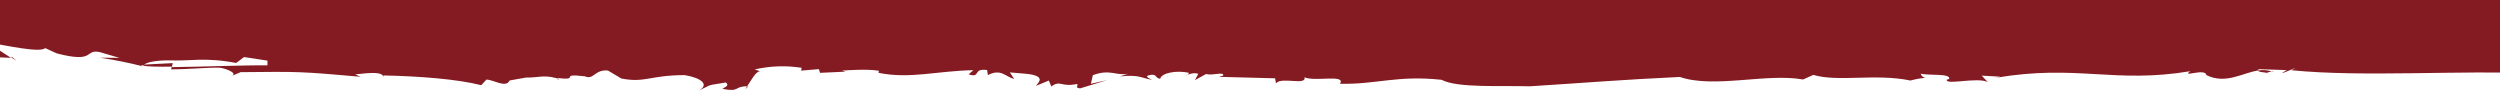
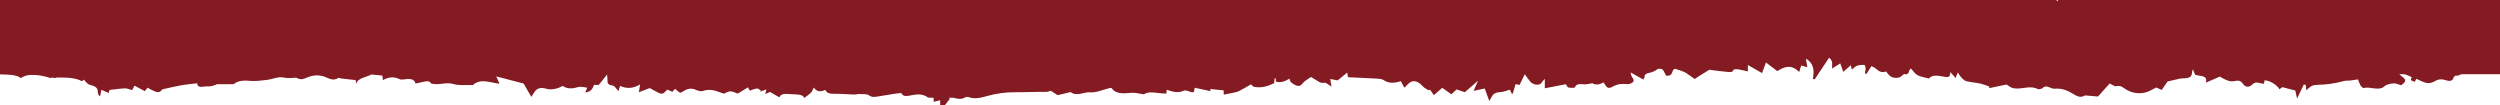
<svg xmlns="http://www.w3.org/2000/svg" id="Layer_1" data-name="Layer 1" width="1920" height="80" viewBox="0 0 1920 80">
  <defs>
    <style>
      .cls-1 {
        fill: #851b22;
      }
    </style>
  </defs>
-   <g id="Group_1085" data-name="Group 1085">
-     <g id="Group_1084" data-name="Group 1084">
-       <g id="Group_1083" data-name="Group 1083">
-         <path id="Path_615" data-name="Path 615" class="cls-1" d="M574.68,66.44h-.9a13.61,13.61,0,0,1-1.8,2.27Z" />
-         <path id="Path_616" data-name="Path 616" class="cls-1" d="M429.28,60.75c-.3-.11-.6-.11-.9-.23C428.48,61,428.28,61.55,429.28,60.75Z" />
-         <path id="Path_617" data-name="Path 617" class="cls-1" d="M909.78,57.91a4.33,4.33,0,0,0,2.5-.46A12.64,12.64,0,0,1,909.78,57.91Z" />
-         <path id="Path_618" data-name="Path 618" class="cls-1" d="M1745.38,54.84a1.52,1.52,0,0,0-.6.11c.5.23,1,.34,1.6.57Z" />
-         <path id="Path_619" data-name="Path 619" class="cls-1" d="M1742.48,56.43c-3.2-.68.9-1.25,2.3-1.48a21.37,21.37,0,0,0-10.7-.8C1734.08,55.63,1740.88,55.41,1742.48,56.43Z" />
-         <path id="Path_623" data-name="Path 623" class="cls-1" d="M572,68.71l-1.1.91A4.56,4.56,0,0,0,572,68.71Z" />
-         <path id="Path_624" data-name="Path 624" class="cls-1" d="M294.88,59.27a4.38,4.38,0,0,0-.7-1.7h-.4Z" />
-         <path id="Path_626" data-name="Path 626" class="cls-1" d="M110.58,49.6c-.2.23-.6.46-.6.8,3.2.8,11.5.91,22.1.8l.6-2.73Z" />
-         <path id="Path_627" data-name="Path 627" class="cls-1" d="M-91-14.19l19.6,5.45c-63.1,2.51-92.5-2.95-146.5,1.48l3-1.13c-7.9-1.26-12.3,11-99.1-4v-.57c-3,.11-3,1.25-9-.23l15,3.41c-9,1.37-16.8,4-28.8,4.44-2.5-.57-3.4-1.71-3.7-2.62l-29.4.91-9-3.53c-9,1.94-4.9,9.44-28.9,5.23,9.1,5.23-11.9,3.07-9,5.8-1.2-.68-4-1.59-6.2-2.5-14.3.57-41.2,2.05-47.9,4.78,0,0,55.9,10.92,71,16.49-20.1-1.36-5.3.68-1.3,2.39l1.3-1.25c12.1,1.25,12.1,4.55,18.1,5.46a2.48,2.48,0,0,0-.4-.91l-.8.45c-.6-.57-.2-1,.4-1.36-.1-.68.4-1.25,3.7-1l-.6.34c5-.45,13.7,0,17.5.23l.1,2.73c8.9-5.23,60.1,8,72.1,8.19,12.1,3.41,27-.91,42.1.91,24,.91,12,4,24,6.37,15,1.7-3-3.19,3-3.41l18,3.86c-10.5.34-4.8,1.94-2.9,3.07,15.6.46,40.1,5.46,44.9,0,21,2.62,21.1,4.78,30.1,5.12-3-1-9-1.93-9.1-3,8.4,2.39,4-.56.6-1.13,12.8-2.39,66.6,10,69.3,4v1.13c3-4.43-1.8-8.87,7.2-11.25l6,2,9-1.93c6,1.48,3.1,2.62,3.1,3.18,14.7-2,35.2.46,52.9,1l-18.8-12.17c15,2.84,42.1,8.53,45,4.66l9,4.1c30.1,7.84,21-3.42,33-1l15.1,4.44-15-.12a331,331,0,0,1,33,6.6l.1-.11c-.8-.23-1.4-.46-1.5-.68l2.1-.12c1.8-2.27,9.7-3.75,20.2-3.64,15,.69,26.8-2.61,50.8,2l6-4.55,18,2.73v3.64c-17.7-.23-50.9,1.14-73.6,1.37l-.4,1.7c13.5,0,28.8-1.59,37.7-1.25,4.3.68,15.4,4.55,7.4,6.94l8.3-3.53c44.9-.45,45.2-.57,92.1,3.53l-4.1-1.82c9.3-1,18.6-2.16,21.2.8,28.2.57,57.3,2.84,75.6,7.5l4-4.32c5.9.23,14.9,6.71,17.8.68l12.8-2.27c8.1.34,13.1-2.16,22.4.34h.1c.6.11,1.2.34,1.7.45,0-.11-.1-.22-.1-.34,18.4,1.94-.2-3.86,20.9-1.36,6.8,3.07,7.5-5.46,17.7-4.44l10.3,6.14c18.6,3.53,21.8-2.61,48.7-2.61,12.9,2.16,19.2,7.39,10.6,12,11.8-5.68,5.4-3.64,21-6.37,2.4,2.28.7,2.85-2.7,4.89,13.9,2.73,8.6-2,19-1.93,3-4.32,6.5-11.37,9.9-11.6l-4.1-1.36a94.94,94.94,0,0,1,36.1-1.25l-.5,2.16,13.7-1.14.9,2.84,19.6-.91-2.7-.8c4.6-.34,19.7-1.36,28.3.12l-.3,1.59c24.4,4.89,44.4-1.48,72.9-2.05l-3.7,3.19c9.7,3.18,2.7-4.89,14.2-3.3l.6,3.86c10.2-5.12,13.2,1.14,20.2,3.07l-3.3-5.11,13.2,1.13c14.6,1.71,8.9,6.48,6.8,9.21l9.9-4.09,1.9,4.55c7.2-5.23,7.2.8,19.9-1.93,1,1.7-2.2,2.73,2.2,3.41l20.9-6.37-12.6,2.84,1.5-6.6c13.2-5,17.8.68,27.2-1.13L860,58.7c15.3-1.59,16.2,1.25,24.8,2.61-2.7-1.25-6.8-3.07-.6-3.86,4.6-.34,2.5,2.27,6.8,3.07,1-4.44,12-6.71,22-4.66a1.85,1.85,0,0,1-1,1.59c2.5-.68,3.9-1.82,8.3-.8l-2.6,4.89,8.5-4.67c5.7,1.37,14-2.16,13.2,1.14l-3.2,1,43.1,1.13.6,3.87c4.3-5.35,23.5,2,22-4.66,8.1,3.64,32-2.62,27.2,5,28.3.57,43.6-6.71,78-3.07,12.2,6.48,45.8,4.32,67.9,5,43.1-2.73,71-5.12,115.1-7.17,26.5,9,66.2-3.07,94.7,1.93l7.8-3.52c19,5.68,47.9-1.25,74.6,4.32a74.71,74.71,0,0,1,11.5-2.16,4.14,4.14,0,0,1-3.6-3.07c7.6,1.59,23-.46,21.9,4.09l-1.9.46c-1.1,4.55,23.1-2.16,31.5,1.82l-4.7-4.89,14.4.8-3.9.91c62.8-10.69,91.1,4.66,149.8-5.12-7.8,5.34,11.6-2.73,12.3,3,14.8,7.27,27.4-1.6,39.6-3.53,0-.34.1-.57.8-1l21.3.68c-12.7,7.28,15.3-6,3.6.11,55.3,5.46,127.6-.11,191.6,2.39l-2.8-1.93c16.2.34,36.5-1.94,48.8,1.13s27-4.77,31.8-5.11c13.5-3.19,25.8,3.18,20,2.84,14.5-.91,28-7.62,48.1-4.66,6.9,6.25,54.7-6.15,55.3.91l.2-.57c25.7,4.89,49.9-3.42,77.6,1a4.64,4.64,0,0,1-1.5,1l56.3-21.15-16-23.31-48.8-19-132.2,4.1-105.5-7.4-256.8,2.5-18.3,5.23c-50.5-9.2-115.2,1.37-169.5-5.22L1537-8.74c-15.3.23-14.3-2.5-18.1-3.3-142.6,1-289.3,7.06-417.6,1.37-12.4-3-50-1.25-59.7-4.44-41.7,5.58-85.8,5.46-127.5,4.89l1.6-.45-19.6.91c-.8-.34-.9-.91-.3-1.25-22.2,4-57.1,0-84.2-1.59l1.6-.46c-158.3-.8-305.3,7.62-462.4,1.37-73-7.39-158,2.84-241.7-3.3C93.38-19.66-76-16.36-91-14.19Z" />
-         <path id="Path_629" data-name="Path 629" class="cls-1" d="M9.58,44H8.48l4.2,2.73Z" />
-       </g>
-     </g>
-   </g>
+   <path class="cls-1" d="M16,60c5.65-4.55,17.62-1.81,23,0,1.29-1.22,2.92.69,4.1-.42C65.42,59,61,64.5,64.41,61.19a27.87,27.87,0,0,0,2.23,2.48,5.89,5.89,0,0,0,2.46,1.54c4.53,1,6.1,2.46,6.05,5.82a3.81,3.81,0,0,0,1.71,3l1-5.09,5.6,2.48c.3-1.18.54-2.13.6-2.35,4.39-.48,8.19-1.07,12-1.21,1.65-.06,3.37.83,5.36,1.36l1.86-3.43L111.19,70l2.13-2.64c1.77.93,3.29,1.85,5,2.58,2.06.87,4.22,1.53,5.66-.65a2.68,2.68,0,0,1,1.51-.87c4.69-1,9.35-2.16,14.12-3,3.87-.67,7.88-1,12-1.46-.41,2.73,2.12,3.1,5.82,2.46,1.12-.2,2.39.06,3.53-.1a16.1,16.1,0,0,0,5.63-1.63h12.86c2.52-2.31,6.59-3.18,12.09-2.62,4.32.44,9-.17,13.39-.69,3.23-.38,6.24-1.61,9.48-2,2-.24,4.19.42,6.32.58a33,33,0,0,0,3.44-.07c1.31,0,3.08-.45,3.83,0,3.39,1.9,5.74.48,8.63-.65a17.81,17.81,0,0,1,13-.2c2.75,1,6.24,3.54,10.13.81.29-.2,1.61.34,2.48.44,3.44.41,6.89.78,10.94,1.24,0,.52.16,1.9.27,3.27.79-4.92,7.85-5.38,11.75-7.58l8.41.82.48,3.57a12.73,12.73,0,0,1,13.07-.69,5.33,5.33,0,0,0,2.57.1c4.34-.6,8.44-.92,9.38,3.12,2.46-.53,4.36-1,6.32-1.34s4.35-1.11,5.46,1.14c.19.4,2,.52,3.09.63,4.74.47,9.12-1.57,14.41,0,4.35,1.27,9.95.58,14.78.74,6.08-5.42,13.25-1.76,20.46-1-.72-1.63-1.49-3.39-2.49-5.63l21,5.48,5.91,10.21c1.05-1.6,1.77-2.68,2.48-3.77,2-3,4.9-3.74,9.31-2.37,3.2,1,8.86,0,12.15-2.26a17.24,17.24,0,0,0,3.6,1.63,14.5,14.5,0,0,0,4.61.14c1.83-.22,3.55-1,5.36-1.1a29.71,29.71,0,0,1,5.39.74l-1.46,3.62c4.68-.43,5.68-3.19,6.77-5.88l3.5.15,6.51-8c.09,1.37.19,2.68.26,4,.09,2-.4,3.87,4,4.45,1.67.22,2.75,2.55,4.44,4.28L476.24,66c5,2.23,9.88,2.12,15.3-1.16-.36,2.55-.57,4-.85,6L499,67.65c2.28,1.22,4.49,2.52,6.87,3.66,4.2,2,4.58-1.33,6.85-2.44l3.69,1.64,2-2.25,3.9,3.1c1.17-.59,2.29-1.06,3.25-1.66a8.89,8.89,0,0,1,9.15-.58c1.34.62,3.74,1.23,4.85.83,6.81-2.48,11.73.61,16.35,2,2-.78,3.5-1.87,4.94-1.82,1.82.06,3.58,1,5.77,1.75l7.79-4.81,1.44,2.55a29.56,29.56,0,0,1,5.41-1.7c.85-.1,2,.93,3,1.44l-.55,1,4.86-1.71c-.29,1.28-.51,2.23-.82,3.58l3.59-1.6,7.19,4.12c1.57-3.6,5.85-2.55,10-2.37s8.08,0,9.12,2.83a45.68,45.68,0,0,0,5.12-4c1.08-1.14,1.46-2.58,2.24-4,1.63,2.35,4.18,4.09,8.8,1.83,1.41,3.13,4.58,3,8.13,3,4.82,0,9.65.43,14.49.58,1.12,0,2.28-.48,3.39-.42,2.55.14,6.08-.12,7.39.88,2.35,1.8,4.42,1.43,7,1,4.32-.72,8.64-1.43,13-2.09,1.58-.25,3.2-.35,5-.54,1.12,2.61,3.63,2.56,6.92,1.88,4.62-1,9.3-1.57,13.29,1.37.74.55,2.81.27,4.62.39v3.08l5-1.18v6.34l1.43.32,6-7.8-.84-.7c1.41,0,3-.3,4.2.06,3.07.94,5.76,1.16,8.49-.47A4,4,0,0,1,744,74.6c5,1.77,9.54.38,14.07-.85a77.41,77.41,0,0,1,21.72-2.91c7.9.06,16-.41,24-.27a11.94,11.94,0,0,0,3.2-.88l5.27,3.4,9.23-2.2c.28-.06.75-.19.85-.11,4.73,3.55,9.82-.28,14.89.12,4.72.37,9.91-2.06,14.91-3.25a12.6,12.6,0,0,1,1.5-.11c3.21,4.9,9.18,4.32,15.51,3.74,2.67-.24,5.56.65,9.39,1.17,4.31-3.15,10.94-.34,17.2-.63.13-1.1.22-1.95.34-2.94,4.37,1.62,8.69,2.91,13.39.66a4.25,4.25,0,0,1,2.38.19c5.22,1.86,5.2,1.88,5.64-2.34L929.76,70c-.13-.74-.26-1.45-.29-1.65l10.33,1.07v3.26c2.56-.5,5.11-1,7.62-1.5a18.28,18.28,0,0,0,4.24-1.26c3-1.56,5.87-3.3,9.1-5.14l2,1.87c6.46,1.19,11.25-.6,15.85-2.78.08-1.07.17-2.21.28-3.66,5.47.92,9.42-.64,13.46-2.47,1.48-.67,4-.3,6-.46,1.82-.14,3.63-.36,5.44-.55V-8.5l-11.14-.36c.2-.92.47-2.09.72-3.21l-13.43,1.2c.23,2.5.42,4.63.66,7.34l-8.2-7.13-1.3.46a30,30,0,0,1-1.37,3.7c-.22.44-1.12.72-1.71,1.07-.49-.51-1.32-1-1.41-1.55a24.63,24.63,0,0,1-.06-3.81L954.14-7c-2.36-1.33-4-4.61-8.62-1.94a1.31,1.31,0,0,1-.81.11c-6-2.86-7.63-.3-8.18,3.85l-2.9-3.39c-4.16,2.75-2,10.62-12.79,7-.77,1-1.37,1.82-2,2.62-1.31,1.84-2.53,3.18-5.86,1.17-.83-.51-3.94,0-5.22.72-1.84,1-3,2.6-5.23,4.73-.19-1.88-.3-2.87-.45-4.32L895,5.68l3.84,2.21-4,1.79c-3.22-1.89-8.74-1.69-11.17.36-3.21,2.71-11.12,4-16,3.43-3.19-.36-6.71.52-10.06.92-1.12.13-2.16.65-3.28.71-3.2.16-6.43.17-9.47.24.26-.64.81-2,1.43-3.58-4.16.82-7.45,1.54-10.81,2.06a5.91,5.91,0,0,1-3.26-.4c-2-1.18-3.25-.93-5.25.15-2.33,1.26-5.12,2-8.12.21-.87-.51-3-.22-4.53,0-3,.4-5.88,1-9.2,1.57V11.77l-5.15,1.4c-4-2.86-6.11.34-8.91,1.58-2,.89-3.92,1.85-5.88,2.77l-1.09-1,4.39-3.14-28,2.65c-.54-.85-1-1.65-1.54-2.45l-16.64-4c-3.53.43-5.78.9-8,.93-2.86,0-7,2-7.86,3.94-.31.75-.76,1.46-1.33,2.54a31.62,31.62,0,0,0-4.26-4.31c-1-.74-3.87-1.55-4.28-1.27-3.23,2.27-5.25-.05-7.7-.68-3.1-.8-6.17-1.67-9.33-2.33-2.39-.5-4.9-.72-7.3-1.32-6.24,1-11.87.72-16.49-3.24-.69-.59-3.69-.26-5.41.09-5.46,1.12-9.85-.58-14.46-2a14,14,0,0,0-5.12-.37c-.64.06-1.06,1.21-1.35,1.57L639-1.16c-2.58.45-7,1-9.34-2.2l-6.45,1.14c1.35-3.91-4.22-2.69-6-5.13-.91,2.1-1.52,3.48-2.12,4.86-.24-2-3.87-4.19,1.6-5.84-4.94-1.8-7.18,1.17-10.19,1.09-3.42-.43-6.9-1.35-10.25-1.17-5,.26-6.47-.45-4.89-4.72-2.69.81-5,2.18-6.48,1.83-3.52-.87-6.89,2.86-10.13-.1a3.93,3.93,0,0,0-1.94-.43c-5-.2-5-.19-6.6-3.23-.54.44-1,.77-1.39,1.14a10.88,10.88,0,0,0-.82,1,3.51,3.51,0,0,1-1,0c-4.15-2.64-8-3.8-11.29.68-.25.34-1.62.31-2.48.44l-6.19.93,0,1-4.59-2.63L536.79-10,529.27-8l-2.75-5.68-3.61,3.24L514.63-14c-2.71,3.43-8.26,1.78-12.18,1.29-7.39-.93-13.68,1.18-20.44,1.89-.62.06-1.08.83-1.47.52-4.75-.26-9.5-.54-14.25-.79-1.84-.09-3.81.55-5.21-1.11-.3-.36-3.2.29-4.87.8C451-12.72,447.69-11.52,445-8c-1.3,1.68-4.46,3.26-7.18,3.67-2.07.31-4.81-1.24-7.15-2.1a9.74,9.74,0,0,1-2.26-1.71c-3.74,1.51-7.23,2.6-11.94,1.19-2.12-.63-5.7,1-8.62,1.57-.59-1.65-1.9-2.76-5.26-2.43-1.39.14-3-.63-4.79-1.07.23-.09-.19,0-.24.11-1.33,3.57-2.54,3.93-6.85,1.48A10.89,10.89,0,0,0,383.14-9c-1.16.16-2.62-.68-4.36-1.2l-2.11,1.65c-4.12.34-7.47.64-10.82.87A3.39,3.39,0,0,1,364.23-8c-4.14-2.27-6.63-.81-8.67,1.94l-16.82-4c-1.32.74-3.21,2.6-5.51,2.87-2.59.3-5.5-1-8.34-1.31-5.44-.58-11.41-2.06-16.24-1.08s-8.87,2.66-14.78.56l2.2,2.93-6.13-.87L286.47-.46C285.31-3,283-4.38,278.78-3.87c-.51.06-1.31-.89-1.94-1.38-1-.79-2-1.6-3.79-3.05-.22,1.86-.34,2.86-.5,4.13-5-1.13-9.89-2.32-14.86-3.29-1.2-.23-2.71.32-4.09.4a3.41,3.41,0,0,1-1.92-.32c-3.62-3.07-8.15-3.81-13.73-3-1.31.18-3-1.09-4.56-1.59-1.87-.59-3.81-1.06-6.8-1.88,1,2.7,1.73,4.47,2.41,6.24l-.81.33-7-5.62-1.44,2.39L207.18-11.7c-.12.12-.76.76-1.39,1.41l-.32-.68-9.63,2.05L189-13.75l-2.68,2.33-5.05-7.82-2.91,2.14L168.46-18l-2.09-1.82-3.06.9-4.78-4.49-1,.29c.19,1.41.37,2.82.6,4.65-4.22-1.49-10,.15-11.5-4.78-1.12,1.45-1.81,2.36-2.06,2.69H122.72l-2.18-4.68H120v6.33L109.5-23l-2.87,3.11-8.06-2.18c.67,1.31,1.14,2.25,1.36,2.68-3.51,1-6.84,1.88-10.19,2.77a12,12,0,0,1-2.47.45,16.13,16.13,0,0,0-2.62-.15c-4.19,1-7.29-.22-10.61-2.61l.33,3.25-7.87-4.5v5.08l-1.28.76L61.89-18.9l-1.7.9L61-14.56c-5.79-2.34-5.79-2.34-8.17.8-.85-.33-1.71-.63-2.52-1s-1.63-.77-3.3-1.55l2,3.63c-4.84-1-9.36-4.75-13.33.19l-4.72-2c-7.4,3.12-5.25,8.88-8.74,13.94v-7L19.42-4.66c-3.34-4.6-8.88-4.49-18.28-.09l3.34-5L-1.3-11.57C-2.88-7-8.46-8.65-12.62-8.07c-.24,0-.69-.41-1-.67-2.17-2.16-4.56-2.58-8.76-2.19-4.55.41-10.67,2-13.88-2.63l-3.67,4.62-4.73-1.3a23.38,23.38,0,0,1-1.87,2.82A5.78,5.78,0,0,1-51.89-5c-2.09-.12-4.26.37-7.54.71l-6.2-5.83v4.26c-1.83.7-3.06,1.48-4.45,1.65-2.53.33-5.72,1.25-6.42-3L-79-3.86l-1.79.38L-88.44-11c-2.63,2.91-4.3,4.72-5.91,6.54-1.3,1.48-7.81,1.8-10,.85a21.44,21.44,0,0,0-7.25-1.89c-2.24-.12-4.6.77-7.58,1.34l-5.22-1.09c.9,3.25-1.38,4.22-4.48,5.13-1.59.47-2.52,2-3.89,3.12l-1.56-1.19L-142,4.14V9l-6.53-3.57.33,4.47L-154.36,6V76.67c8-1.06,15.75-3.14,24-3.3,1.65,0,3.36,1.36,5.16,2.15.13-.29.37-.56.33-.8-.84-4.43,3.58-6.92,9.87-5.34,3,.77,5.24.57,7.65-.92,4.09-2.51,8.56-1.58,10.36,2.21l2.49-2.24c4.93,2.94,6.82-1.63,10.85-2.07l3.17,3.17,3.36-2.06c1.2,1.38,2,3.11,3.78,4.09s4.33,1.12,7.09,1.75l.57,2.76c1.7-1,2.91-1.6,4-2.31s2.1-1.72,3.36-2.4c4.53-2.45,6-2.1,7.62,1.61.49,1.14,1,2.27,1.4,3.11l7.52.74,3.91-2.5,3.62,1.33c-.24-2.73-2.06-5.67,3.65-6.62l2.36,1.52c4.95-4.16,4.95-4.16,9.89-1.78L-17,66l4.28.89C-9.73,64.72-14.27,55.71-11,54A22.06,22.06,0,0,0,0,57C7.05,57.1,13.58,57.72,16,60Z" />
+   <path class="cls-1" d="M979.84,62.68v-74.9c1.09-.16,2.71-.7,3.17-.41a18.52,18.52,0,0,1,4.41,3.73c1,1.22.36,3.16,3.66,3.13,2.22,0,5,.63,6.54-.07,5.78-2.71,9.81-.28,13.83,1.8,2.2,1.14,4.09,1.58,6.39.58,3.76-1.64,7.79-1.66,12-1.22,2.81.3,6,1.13,7.44-1.65.15-.28,1.3-.43,2-.46,5.52-.22,11-.39,16.58-.58,3-.1,3.92-1.12,3-3-.24-.51-.42-1-.71-1.75,3.43-.25,6.85-1.15,9.49-.53,3.38.8,5.09.1,6.77-1.55l11.28,3.77c.77-1.82.74-4.29,2.55-5.54,5.76-4,13.72-3.76,19.86.26,2.66,1.74,5.43,3.39,8.44,5.25,2.32-3.78,6.54-4.51,10.36-2.51a5.66,5.66,0,0,0,2.3.63c2.61.08,5.25-.09,7.86.06,2.86.17,5.12.07,6.45-2.1,1.14-1.87,3-2.32,5.46-.57.66.47,2.18.4,3.32.58l.72-6.82,1-.54c1.09,1,2.91,2,3.12,3.11.57,3,3.55,3.48,7,3.34,2-.08,3.87-.95,5.87-1.14s4.55-.43,5.6.25a11.38,11.38,0,0,0,10,1.68c1.45.76,2.49,1.76,3.69,1.86,3.41.29,5.23,1.49,6.23,3.61.3.64,1.26,1.15,2.5,2.21,0-2.18-.35-3.72.1-5.13s1.32-3.15,2.73-3.53a10.37,10.37,0,0,1,6.24.68c2.84,1.55,4,.83,5.48-.84.94-1,2.39-2.36,3.84-2.51,3-.31,3.73-1.58,4.57-3.15.43-.81,1.46-2,2.33-2.08,5.85-.33,11.61-.19,17.55-1.05,5-.72,10.74.87,16.16,1.35a9.14,9.14,0,0,0,3.81-.25c4-1.7,5.85-1,6.29,2.15.1.77,1.17,1.48,1.89,2.33l3.34-1.3,4.94,8.49,1.68.11c2.52-2.79,5-5.57,8.31-9.16l4.48,7.71c.4-.4.67-.61.87-.86,1.61-2,2.63-4.16,7.32-3.91,3.25.18,6.61-.69,9.94-1a2.91,2.91,0,0,1,1.46.62c2.78,1.77,5.42,3.65,8.33,5.32,1.65.94,3.57,1.41,5.22-.32,1.41-1.48,3-2.65,6.19-1.48,2.28.83,5.1,1,7.67,1.43l1.23-.86,3.37,11.63c1.09-1.74,1.28-3.48,2.07-5.08.69-1.41,2-3.77,3.1-3.81,3.47-.11,7.93,0,10.29,1.32,3.24,1.88,6.11,2.39,9.46,1.32a14,14,0,0,1,11.15.95c2.33,1.09,5.28,2.24,7.92,2.22,3.31,0,5.19.53,7,2.32,3.49,3.53,10.44,3.4,13.45-.24,1.47-1.77,3.23-2.18,6.15-2s6-.48,9-.77l-4.46-7.07,1.52-1.51c1.81,5.12,6.53,4.36,11.11,3.94a10.49,10.49,0,0,1,1.67.39c6.19.8,12.21,2.41,18.78,1.33,1.46-.25,3.32.95,5.08,1.15a50.94,50.94,0,0,0,9.6.57c2.08-.17,4-1.5,5.94-2.32a46.78,46.78,0,0,0,3.48,4.33,12.69,12.69,0,0,0,3,1.54,15.27,15.27,0,0,0,2-2.07c1-1.57,1.85-3.19,2.75-4.79h1.16l4.4,6.23c.54-.76,1.08-1.5,1.25-1.75,3.35-.4,6.08-.61,8.7-1.1.89-.16,1.93-1.56,2.16-1.48,4.09,1.53,8-.51,11.78-.21,3.54.28,6.87,1.75,10.65,2.8l1.91-1.58c2.26.11,4.46,2.71,6.43,0,1.53-2.12,3.46-1.71,5.74-.68,2.63,1.19,4.85,3,8.66,2.42a4,4,0,0,1,2.22.85c3.38,2.36,6.53,2.1,10.13.08a13.79,13.79,0,0,1,6.21-1.66c2.94,0,5.89.74,8.86,1.16l6.47,6.63,3.09-8.21c4.3,1,8,2,11.73,2.67a12.42,12.42,0,0,0,3.68-.43c2.53-.38,5-.84,7.57-1.17,1.94-.26,3.92-.38,6.11-.58,1,3,4.23,2.94,8.32,2S1629-6.41,1633.19-7a9,9,0,0,1,4.12.43c4.94,1.93,6.13,1.78,8-.53,3.51-.39,6-.87,8.51-.91,4.72-.08,10.19-.87,14,.46,3.61,1.27,5.75,2.05,9-.41l2.14,3.75c6-1.76,12-2.55,18.19-.47,4-3.33,8.68-.83,13.31-.52l3.21-5.24c1.91-3.13,1.91-3.13,4.24-2.72.39,1.21.3,2.3,1,2.8a5,5,0,0,0,3.32-.21c4.63-2.44,12.4-.79,15.39-5.56l2.63,1.52c3.81-1.27,7.3-1.3,10.42.89a3.22,3.22,0,0,0,4.85-.65c.48-.58.88-1.19,1.74-2.34l3.94,4.16c3,0,5.84.56,7.83-.11,3.89-1.32,6.88-.89,9.33.87a44.74,44.74,0,0,0,5.63-3.13,27.12,27.12,0,0,0,3.57-3.78L1793-20l7.28,4.33c3.7-3,8-3.93,13.32-2.91,1.31.25,3-.3,4.45-.56,1.07-.19,2.07-.63,3.14-.75,3.89-.42,7.79-.74,10.82-1L1833.7-27l1.49.07,1.71,2.17a11.58,11.58,0,0,1,9,1c1,.53,2.58,1.22,3.44,1a48.08,48.08,0,0,1,12.17-1.37c4.1,0,7.38.59,8.87,2.91s3.78,2,6.59,2.36c4.13.47,8.79.5,11.69,3.31,1.59,1.55,5.58,1.27,7.06-.45a25.45,25.45,0,0,0,2.17-3.45c4.13.49,6.9-.57,7.28-3.91l1.23.31c.29,1.87.59,3.73,1,6,2.57,0,5.6,0,8.62,0,2.45,0,4.78-.48,6.66,1.39,1.26,1.26,3,1,5.17-.24s6.08-2.58,8.27-2.05a35.08,35.08,0,0,0,17.8,0l3.5,2.92c3.68-.8,6.82-1.91,10.06-2.07,3.52-.16,7.06.47,8.37-2.79.84.41,1.51.57,1.71.87,2.86,4.28,5.78,8.47,14,8.81,2.2.09,4.4.22,7.69.39,1.6,1.8,5.13,1.5,9.16,1,4.68-.63,9.51-.76,14.27-1.12,2-.15,4.64.15,6-.59,2.82-1.5,4.2-.61,6.31.57,1.14.64,3.26.48,4.93.67.22-.83.85-1.73.57-2.48-.87-2.3.56-3.37,3.66-3.9,1.82-.31,3.57-.8,5.44-1.23l2,2.55c7.07-.86,7,6.18,13.93,5.74l1.13-4c4.58-.19,8.55-.42,12.53-.5a4.85,4.85,0,0,1,2.7.74c2.69,2.31,5.27,2.24,7.71.07,1.72.44,3.23.77,4.66,1.21.86.26,2,.58,2.34,1.08,2.2,3.44,3,3.25,7.64,1,2.73-1.32,6.89-1.26,11.29-2-.92,1.33-1.21,1.76-1.48,2.14l9.13,1.77c0,.25,0,.5,0,.75l5-2.15L2138-6.18V86.24c-2-.39-4.13-1.35-5.84-1.06-4.39.75-7.48-.56-10.59-2.18-2.06-1.08-4.07-2.2-6.06-3.27-10.28,6.33-10.28,6.33-17.32,2.85-3.25.31-6.38,1.28-8.17.6s-2.46-3-3.64-4.62c-1.37-.09-3.68.22-4.4-.37-2.67-2.2-4.89-1.52-7.93.74l-8.23-8.84c-2,1.6-3.64,3-5.42,4.32-2.38,1.78-4.21,1.61-5.67-.57a26.52,26.52,0,0,1-1.81-3.88l-4.55,2c-1.77-2-3.44-3.85-5.22-5.86l-1.65,2.68L2038,64.14l-11.3,7.12c-4.62-5.64-13-5-21.74-4.87-2.1-1.31-4.7-2.94-7.33-4.55a3,3,0,0,0-.94-.11l-.76,2.41-5.79-1.25c-2.16,1.49-4.19,4-6.28,4.06-2.79,0-5.62-1.89-8.46-3l-4.31,2.6-.78-.4c.86-2,1.72-3.94,3-6.76l-9.78,1.39c.89-5.64-8.27-6.06-10.53-10.31l-1.12.36.59,4c-2.23,0-4.14,0-6,0-5.12,0-8.68-1.39-9.9-5.07A27.4,27.4,0,0,0,1933.8,45l-.93.19V50.4l-15.87-2c-2.47,1-4.85,2.61-7.23,2.62s-4.58-1.7-6-2.27c-2.19.81-4.53,1.52-6.6,2.48a31.15,31.15,0,0,0-5,3c-1.9,1.37-1.75,4.18-6.14,3.85-.51,0-1.56,1-1.73,1.61-.74,2.73-3.18,2.89-6.15,1.87-3.69-1.26-6.31-.43-9.17,1.3a9.06,9.06,0,0,1-5.54.84c-2.83-.7-5.27-2.13-7.73-3.2-.23.5-.66,1.39-1.06,2.23-4.7-.71-2.63-2.63-2.35-3.46l-10.84-4.78c.92,1.56,1.13,2.62,2,3.26,4.82,3.56,4.9,4.51.64,7.73-2.09-.57-4-1.58-5.77-1.45-2.38.19-5.49.81-6.75,2-4.77,4.49-11.25-.07-16.43,1.69a6,6,0,0,1-2.23-2,43.59,43.59,0,0,1-2-4.74c-2.13.32-3.85.63-5.6.83s-3.91,0-5.54.51a79.68,79.68,0,0,1-20.16,2.83c-3.84.11-4.93,1.22-6.68,2.64-.43.35-.81.74-1.72,1.58-.17-1.78-.28-3-.4-4.19l-1.5-.27-5.16,10.75c-.51-2.24-1-4.4-1.41-6.18l-10-2.55-2.08,1.65c-1.82-3.35-7.92-7-11.51-6.87-.13.83-.25,1.68-.38,2.54-3.07.27-6-2.4-8.89.54-2.54,2.62-5.47,2.38-7.46-.6-1.34-2-3.24-2.67-5.89-2-3.55.84-6-.36-8.51-1.57-1.17-.56-2.21-1.26-3.15-1.81L1694,63.52c2-6-4.62-4.82-8.12-6.1-.52-1.22-1-2.44-1.76-4.18a8.92,8.92,0,0,0-.46,1.33c-.46,4.85-1.44,5.49-8.36,5.68a17.47,17.47,0,0,0-3.34.66c-2.2.48-4.4,1-7.23,1.63l-4.54,6.55L1656,67.18c-2.9,1.37-5.37,3.11-8.37,3.86a19.36,19.36,0,0,1-15.47-2.75c-1.85-1.16-3.29-2.89-6.93-2.07-1.21.28-3.35-1.34-5-2.08l-9,10c-2.92-.26-6-.54-9.09-.8a2.17,2.17,0,0,0-1.07.1c-3,1.67-5.53.67-7.8-.7-4.46-2.69-8.88-5.24-15.53-4.59a7.2,7.2,0,0,1-3.22-.87c-2.23-1-4.09-1.41-6,.46a4.89,4.89,0,0,1-3.25.75c-5.08-2.8-10.9-.58-15.93-.49-5.29.09-6.21-2.11-8.38-3.08l-13.4,2.8.3-1.24a65.13,65.13,0,0,0-7-2.3c-3.49-.75-7.27-.95-10.68-1.83-1.63-.43-2.85-1.8-3.93-2.89a27.34,27.34,0,0,1-2.62-3.79c-.64,1.53-1,2.45-1.78,4.22l-4-4.6c-.3,4.2-.81,4.44-6.53,3.32-4.23-.83-8.13-.85-9.81,1.71-3.21-.89-6.54-1.31-8.83-2.58s-3.34-3.33-5-5.1c-2.47,1.1-.7,5.49-5.37,4.17-1.65,1.22-2.57,2.54-3.88,2.75-4.8.77-6.81-.3-9.87-4.66-6.18,2-7.08-3.26-11.4-4l-3.62,5.8-1.37-.3a18.53,18.53,0,0,0,.61-3.71c0-1-.45-2.75-.93-2.79a14.13,14.13,0,0,0-5.58.56c-1.52.55-2.51,1.79-4.09,3-.3-1.34-.48-2.16-.74-3.38l-5.83,5.13c-.81-2.32-1.43-4.1-2.28-6.52L1407,52.65c0-3,1-5.85-2.27-8.32-3.8,5.75-7.38,11.14-11,16.53l-1.44-.18c.83-5.66,1.58-11.3-5.35-15.69.34,2.07.68,4.13,1.1,6.7l-4.68-1.44-1.6,5.06c-6.11-6.35-11.89-3.94-16.74-.67L1356.25,48l-3,8.13-10.9-6.2v4.93c-2.67-.6-5-1.26-7.41-1.63a8.78,8.78,0,0,0-3.62.26c-.47,2.43-3.19,1.82-5.1,1.68-3.91-.29-7.77-.89-13.48-1.58-1.59,1-4.7,2.87-7.78,4.79-1.18.74-2.27,1.54-3.4,2.31L1298,58.22a31.36,31.36,0,0,0-4.42-2.93,74.37,74.37,0,0,0-7.1-2.43c-3.28.58-.72,5.82-6.91,5.28-2.7-5.53-2.7-5.53-6.29-5.24a16.07,16.07,0,0,1-5.88,2.88c-2.92.51-4.45,1.28-4.44,3.38,0,.63-.58,1.26-.91,1.92l-9.68-5.43a6.82,6.82,0,0,0,1.07,3.49c.78,1.45,2.3,2.76.06,4.39s-4.35.94-6.86.9a15.34,15.34,0,0,0-7.24,1.66c-3.16,1.88-4.77,2-6.37-.55-.45-.71-1-1.4-1.61-2.3-3.45,2.3-6.67,1.88-8.51.68a41.4,41.4,0,0,1-5.29.86c-3.25,0-7-1.13-8.13,2.43-.08.26-3.37.36-4.91,0-.88-.2-1.24-1.45-2-2.52l-16.17,3.11V60.58l-1.12,1.15c-1,1.08-1.76,2.83-3.14,3.11a7.14,7.14,0,0,1-7-2.23c-1.26-1.56-2.37-3.17-4.12-5.53L1167,65.26l-3-.7c-.8,2.68-1.51,5-2.22,7.4l-.77-.07c-.49-1-1-2-1.44-3-2.55.69-4.84,1.76-7.21,1.85-4.49.17-6.09,2-7.23,4.44-.31.66-.72,1.3-1.34,2.41-1.31-3.57-2.39-6.54-3.52-9.64l-8.55,1.84,3.44-7.84L1125,70.81l-6.35-2.13-4,3.74-7-5-6.42,5.65-3-4.24-1,.53a33.5,33.5,0,0,1-3.48-2.12c-1.25-1-2.09-2.21-3.39-3.16-3.38-2.46-6.22-2.28-9,.47-.88.85-1.72,1.72-2.8,2.8l-2.72-5c-5,1.55-9.41,1.91-13.5-1-1.09-.79-3.57-.86-5.45-1-7.14-.41-14.3-.71-21.67-1.06l-.55-3.55-7.37,6-5.63-1.08.9,5.88c-2-1.18-4.11-3.22-5.27-3-3.17.62-4.3-.79-6-1.73s-3.39-2.08-4.42-2.72c-2.37,1.72-5,3-6.35,4.81-1.16,1.51-2.34,2.51-4.55,1.9a12.2,12.2,0,0,1-4.51-2.68c-.75-.65-.75-1.7-1.15-2.74C987.18,62.21,984.15,63.88,979.84,62.68Z" />
+   <rect class="cls-1" x="-28" y="-6" width="149" height="63" />
+   <rect class="cls-1" x="599" y="-6" width="344" height="63" />
+   <rect class="cls-1" x="1714" y="-6" width="344" height="63" />
</svg>
